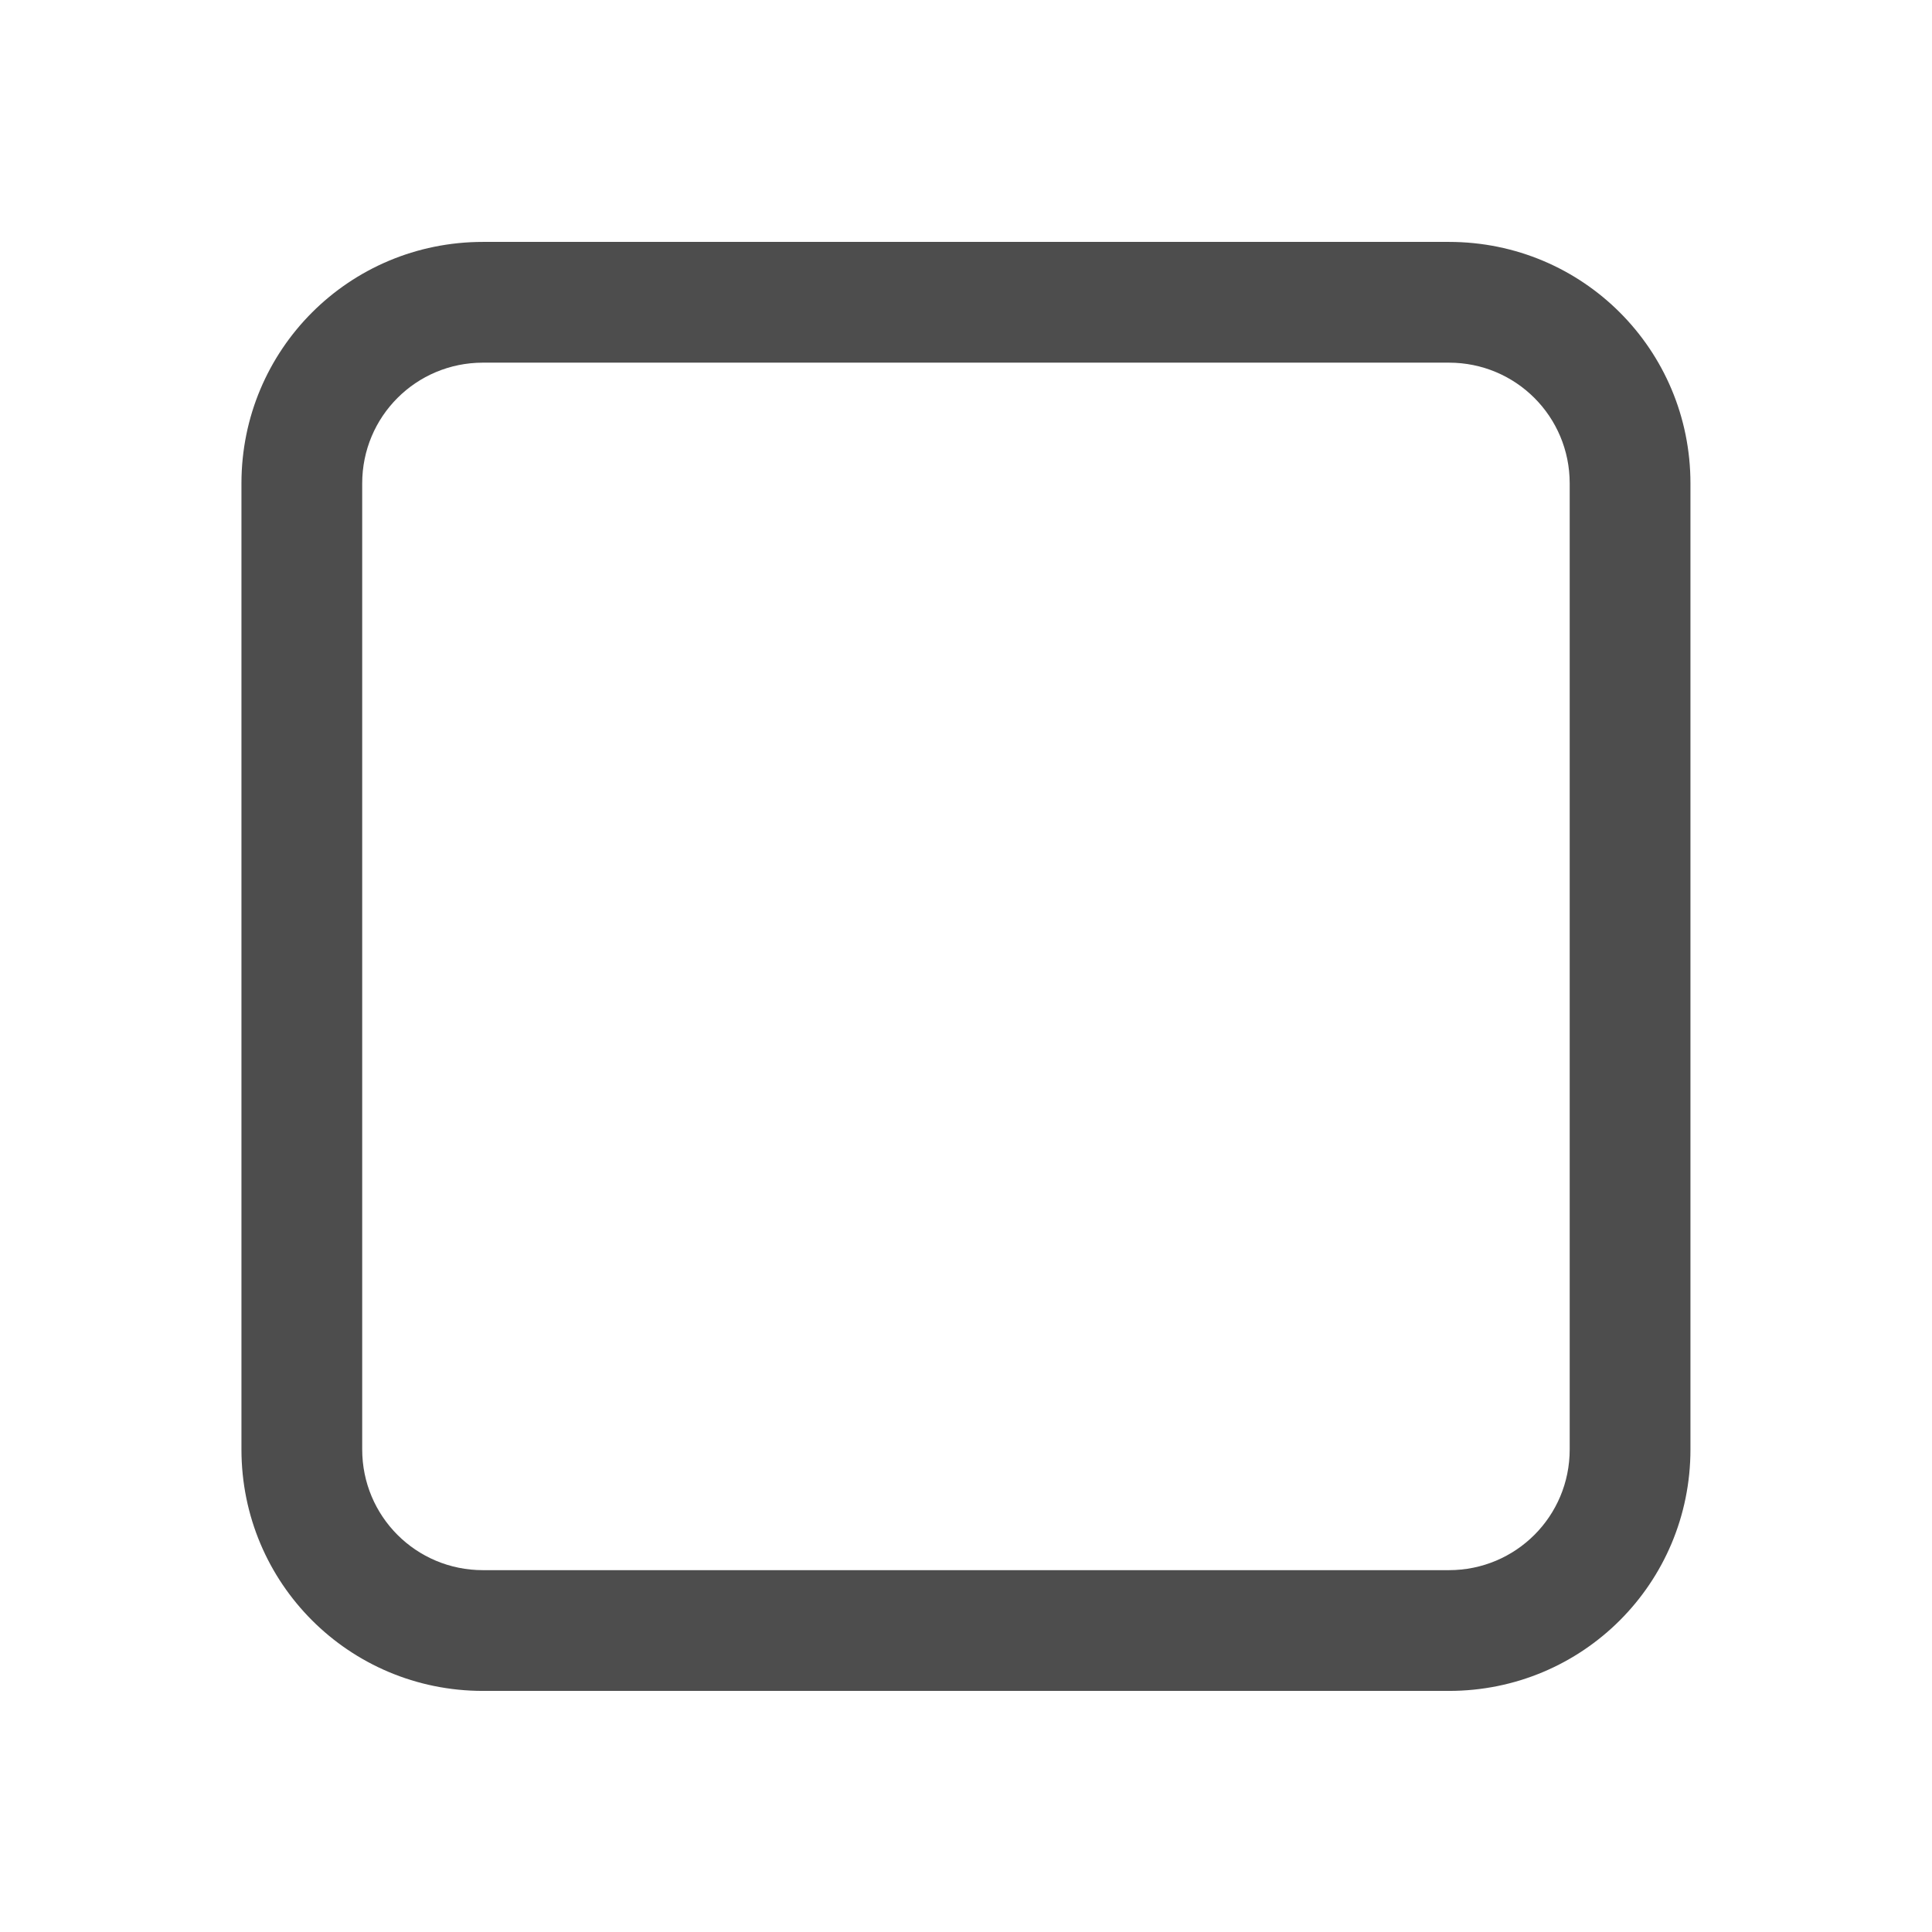
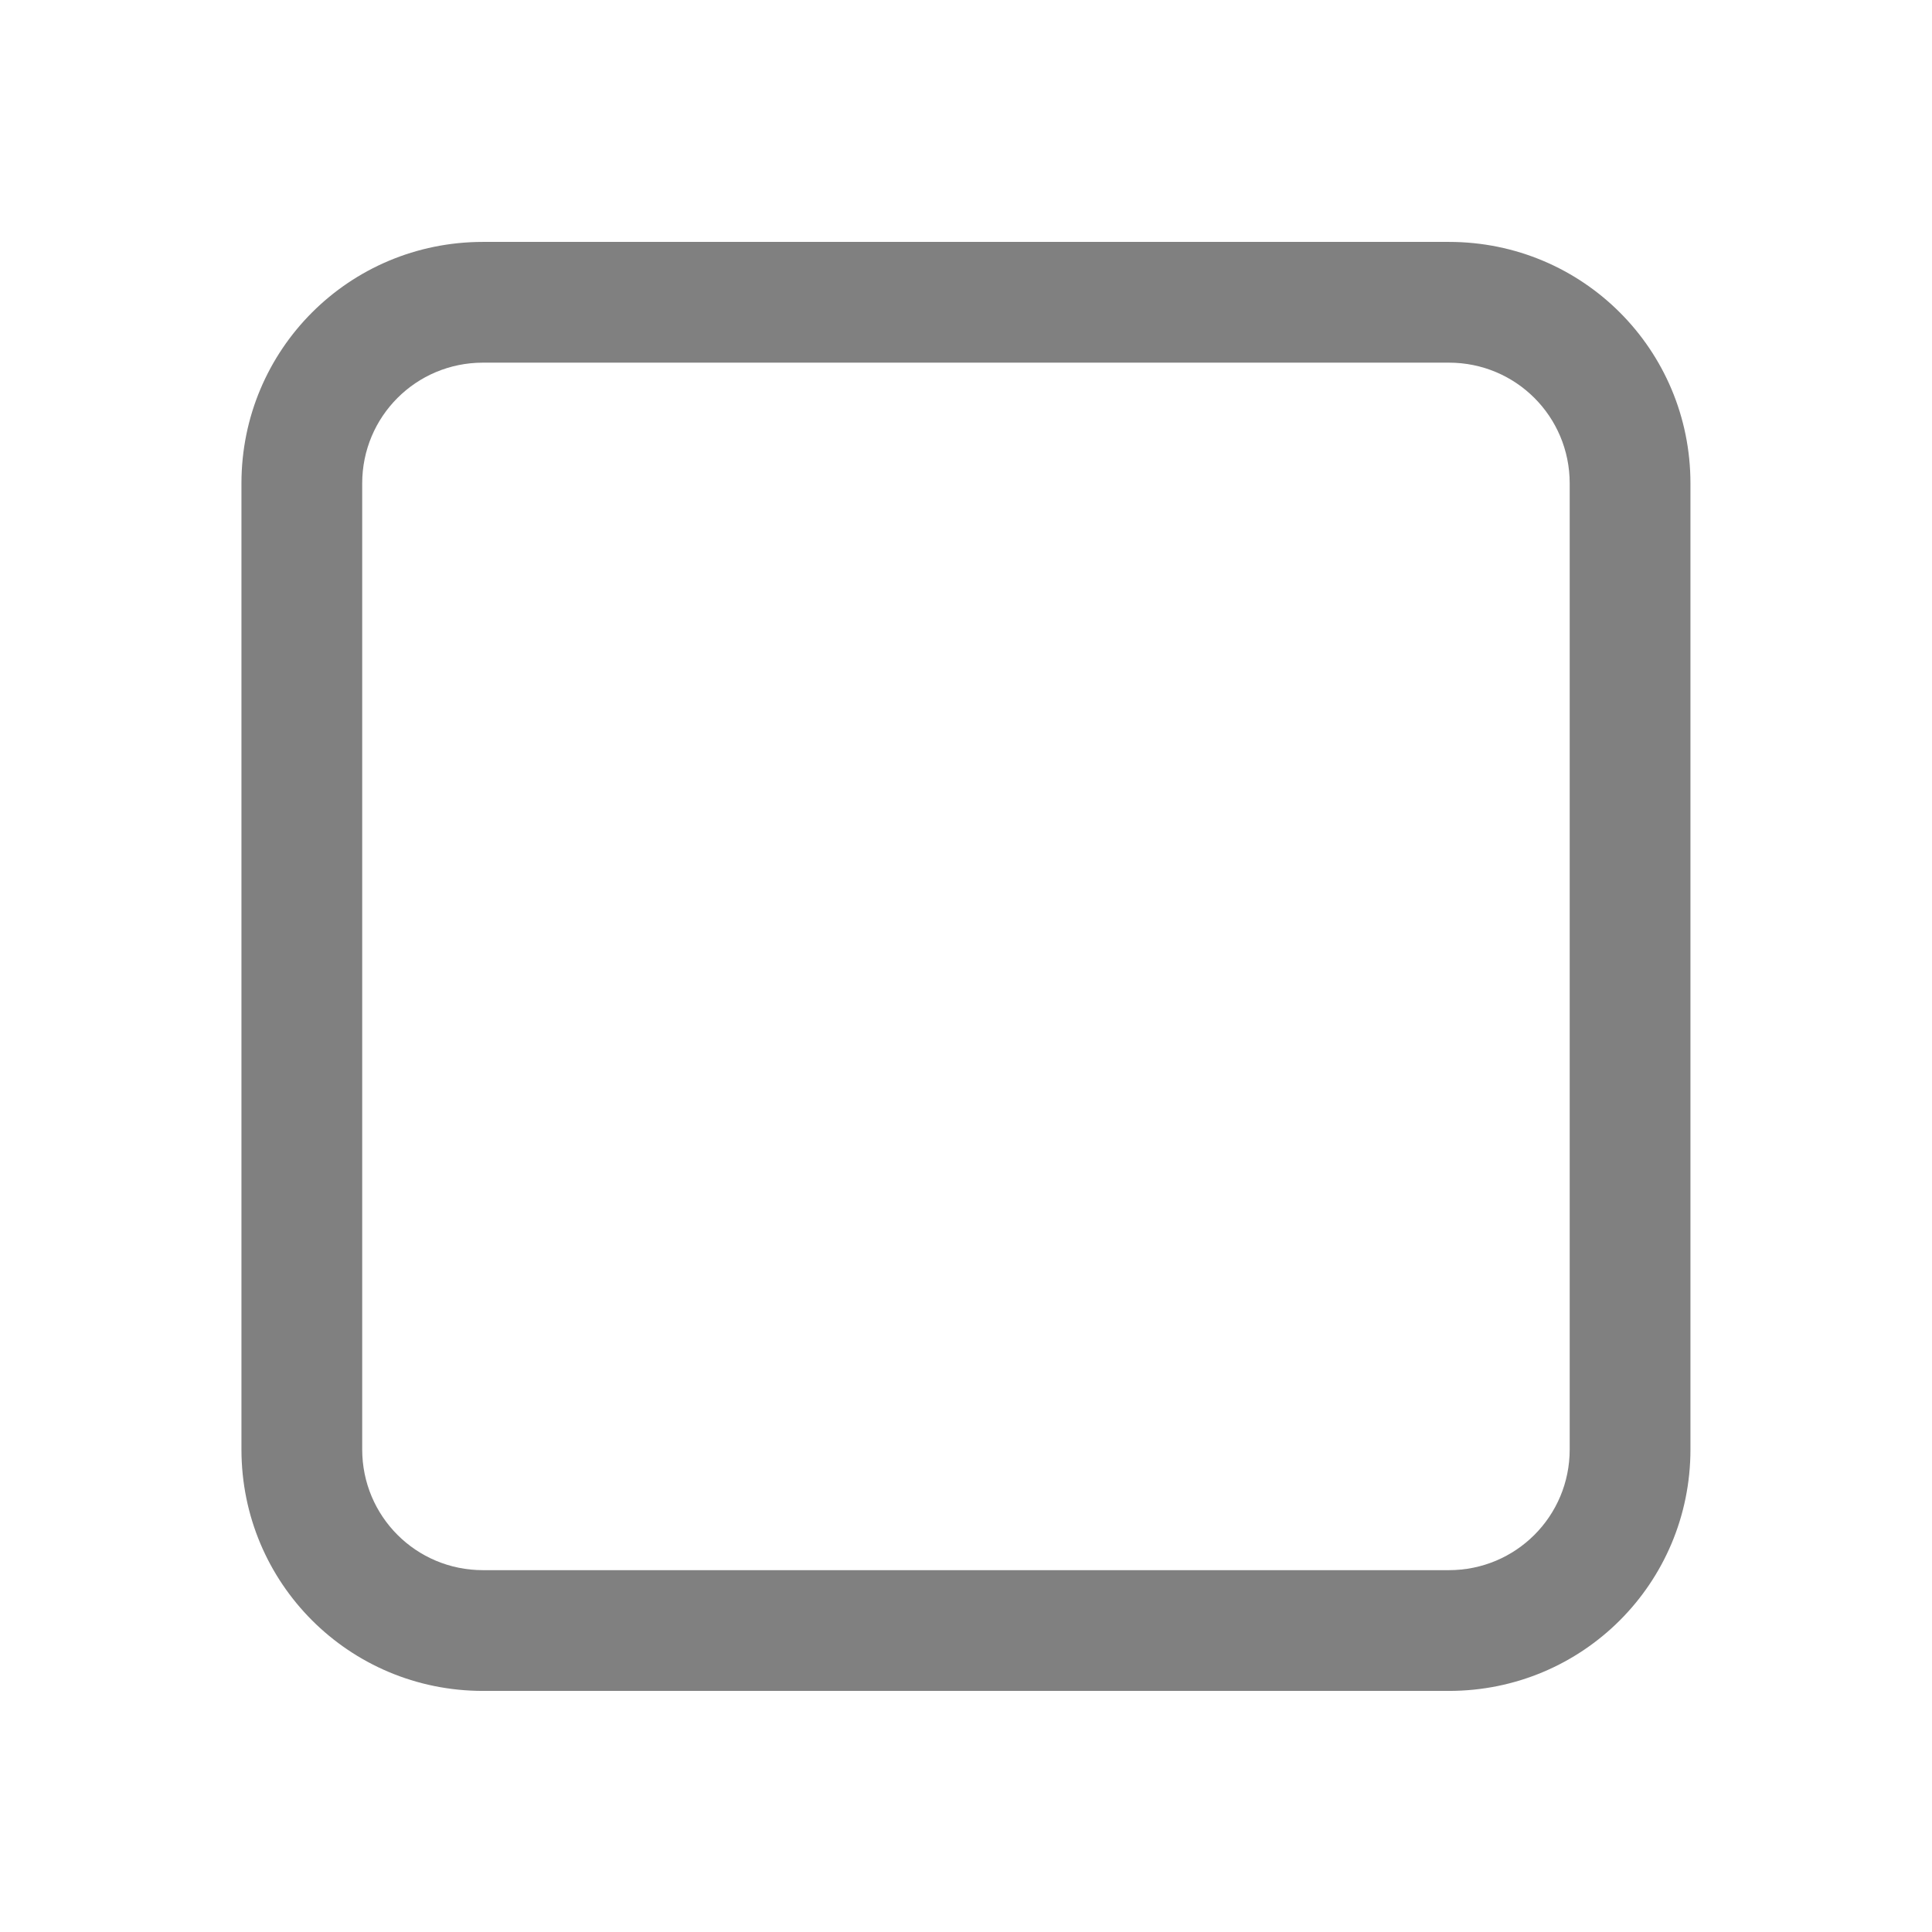
<svg xmlns="http://www.w3.org/2000/svg" width="16" height="16" version="1.1">
  <g transform="translate(-584.0004,309.0034)">
-     <path d="m 588,-307 c -1.108,0 -2,0.892 -2,2 l 0,8 c 0,1.108 0.892,2 2,2 l 8,0 c 1.108,0 2,-0.892 2,-2 l 0,-8 c 0,-1.108 -0.892,-2 -2,-2 z m 0,1 8,0 c 0.554,0 1,0.446 1,1 l 0,8 c 0,0.554 -0.446,1 -1,1 l -8,0 c -0.554,0 -1,-0.446 -1,-1 l 0,-8 c 0,-0.554 0.446,-1 1,-1 z" style="fill:#4d4d4d" />
+     <path d="m 588,-307 c -1.108,0 -2,0.892 -2,2 l 0,8 c 0,1.108 0.892,2 2,2 l 8,0 c 1.108,0 2,-0.892 2,-2 l 0,-8 c 0,-1.108 -0.892,-2 -2,-2 z m 0,1 8,0 c 0.554,0 1,0.446 1,1 l 0,8 c 0,0.554 -0.446,1 -1,1 l -8,0 c -0.554,0 -1,-0.446 -1,-1 l 0,-8 c 0,-0.554 0.446,-1 1,-1 z" style="fill:#808080" />
  </g>
</svg>
